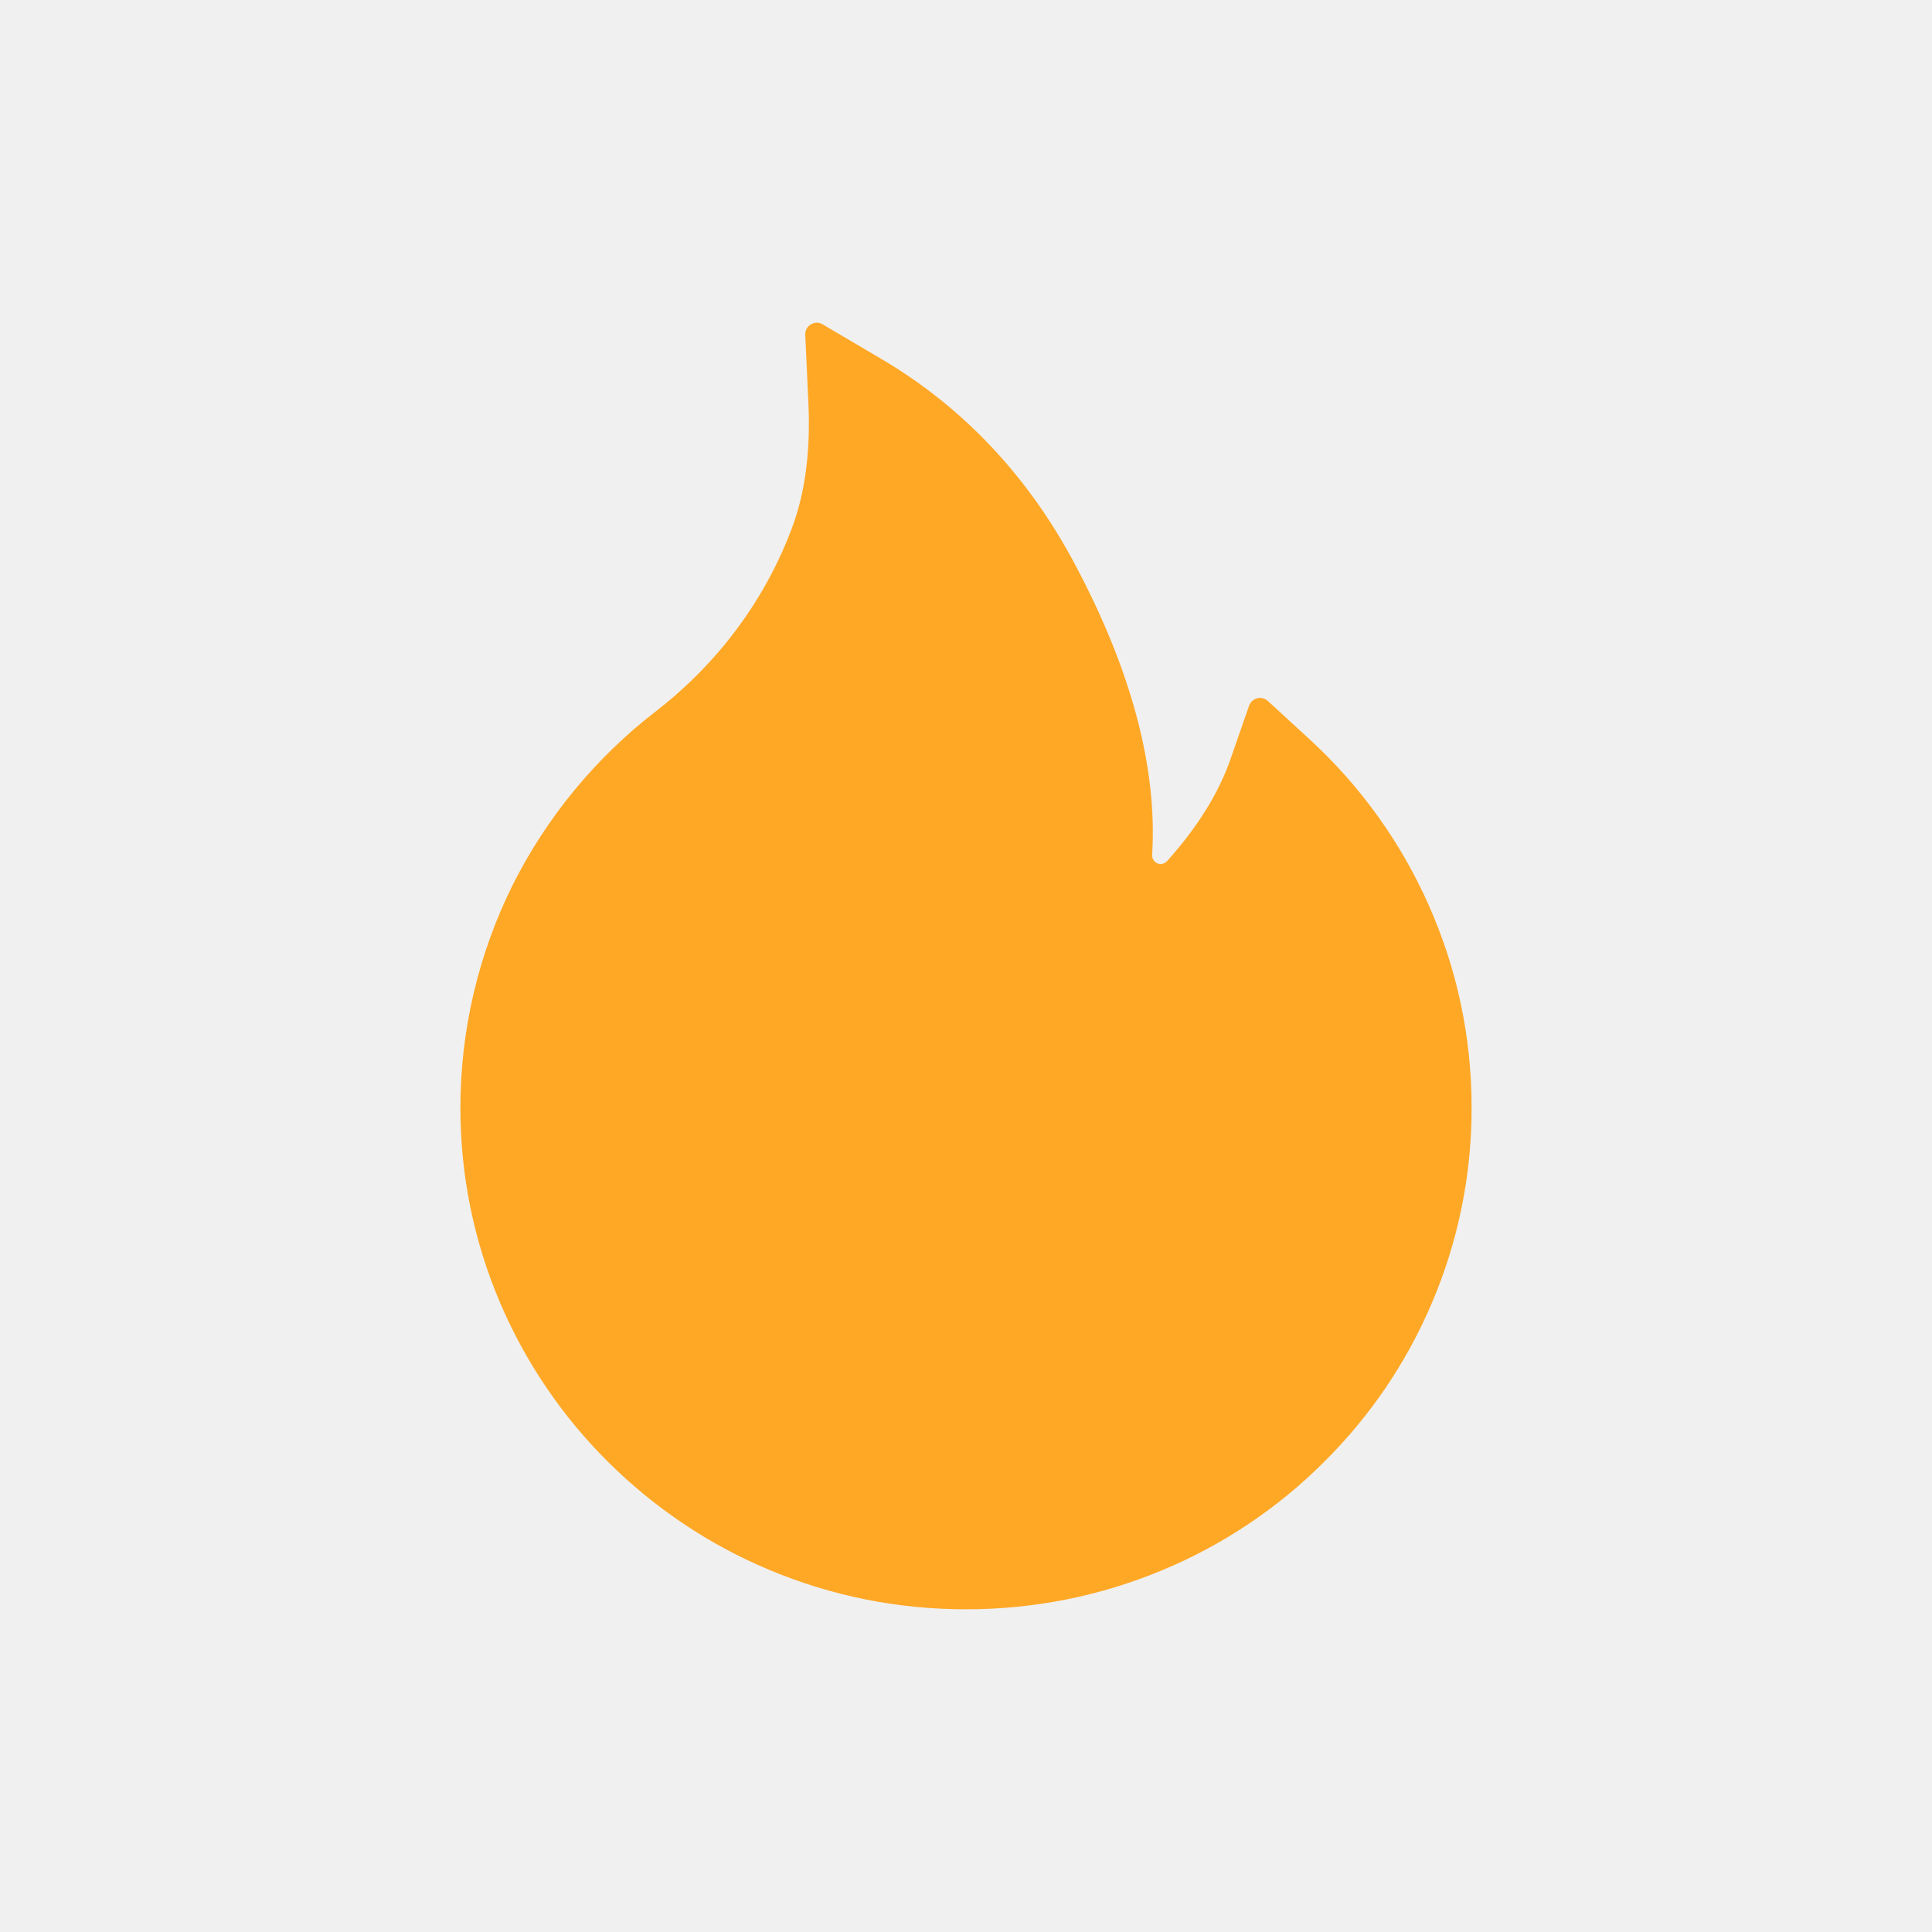
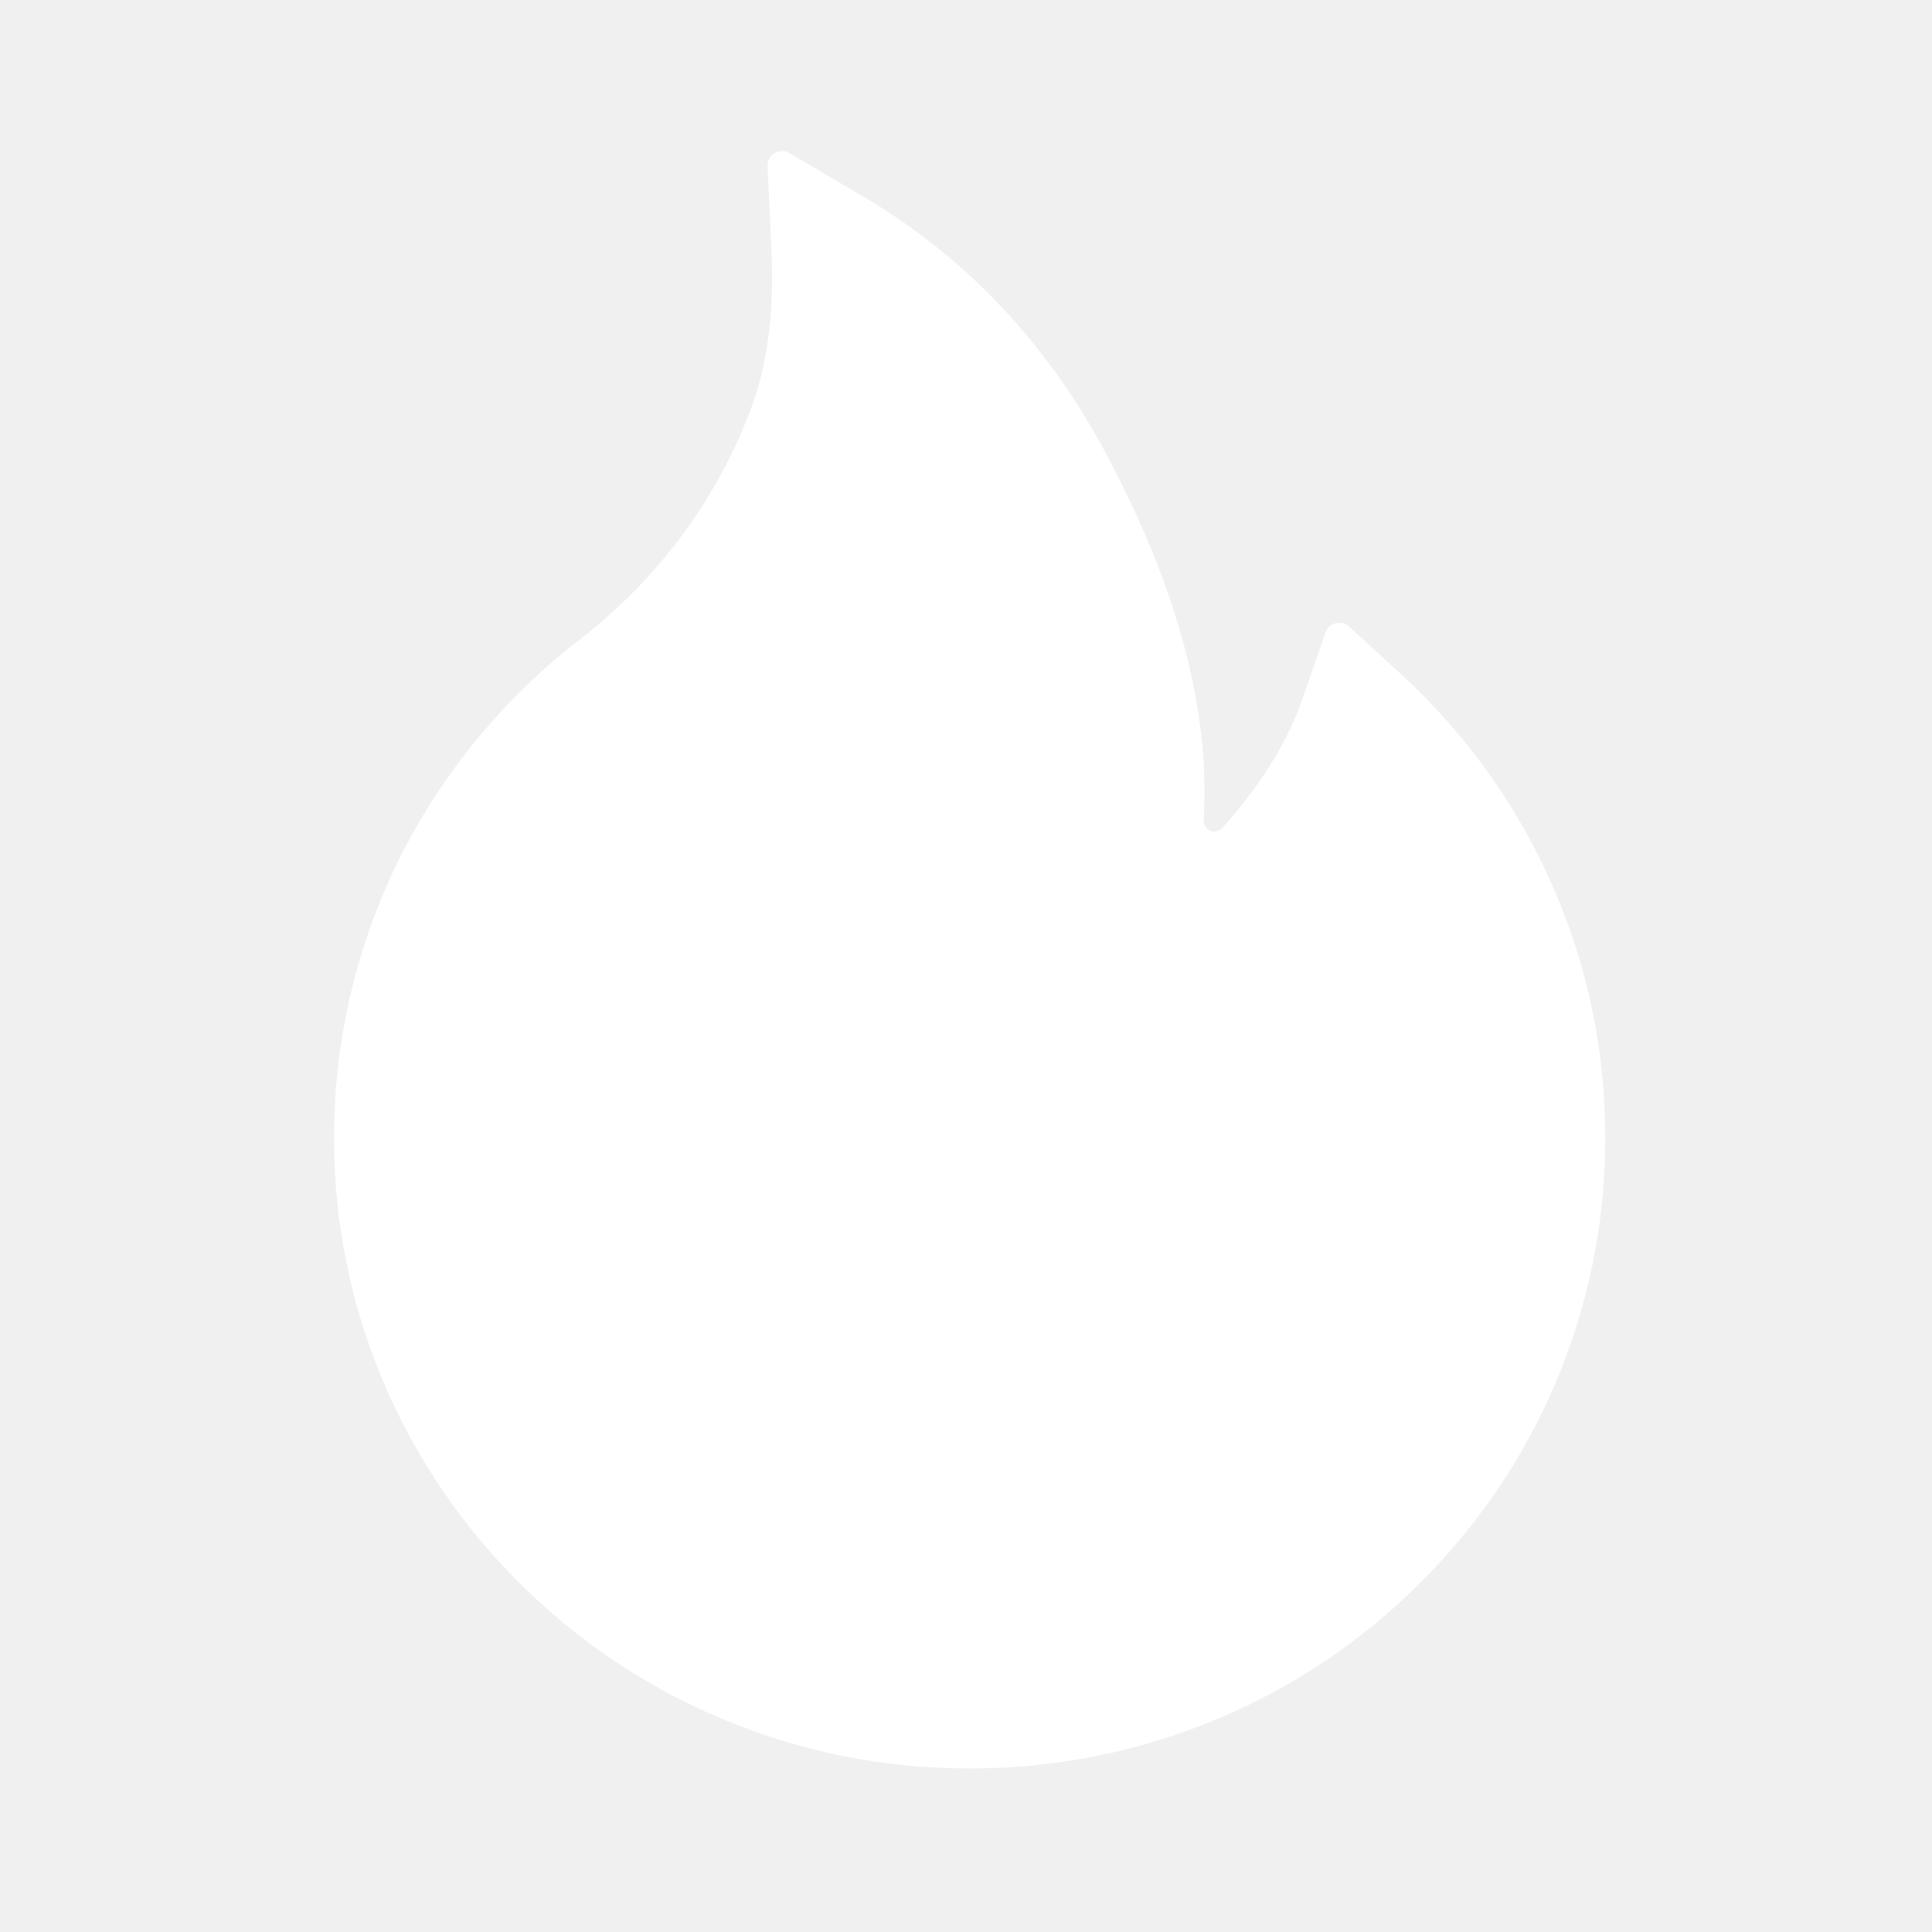
- <svg xmlns="http://www.w3.org/2000/svg" width="1389" height="1389" viewBox="0 0 1389 1389" fill="none">
-   <path d="M1027.12 650.612C1007.07 605.438 977.931 564.891 941.514 531.51L911.463 503.906C910.443 502.994 909.215 502.347 907.887 502.022C906.559 501.697 905.171 501.703 903.845 502.039C902.52 502.376 901.297 503.034 900.285 503.954C899.273 504.874 898.501 506.029 898.039 507.318L884.614 545.881C876.249 570.073 860.863 594.783 839.073 619.079C837.628 620.63 835.975 621.043 834.839 621.147C833.704 621.25 831.948 621.043 830.399 619.596C828.953 618.355 828.23 616.494 828.334 614.633C832.154 552.394 813.566 482.195 772.879 405.792C739.214 342.312 692.434 292.79 633.985 258.259L591.336 233.136C585.76 229.828 578.634 234.17 578.944 240.683L581.216 290.309C582.765 324.22 578.841 354.202 569.547 379.118C558.187 409.617 541.871 437.945 521.011 463.378C506.494 481.054 490.04 497.041 471.959 511.04C428.412 544.554 393.003 587.498 368.383 636.655C343.823 686.24 331.03 740.833 331 796.18C331 844.979 340.604 892.227 359.605 936.786C377.952 979.688 404.429 1018.62 437.571 1051.44C471.03 1084.53 509.858 1110.58 553.127 1128.67C597.945 1147.49 645.448 1157 694.5 1157C743.551 1157 791.054 1147.49 835.872 1128.78C879.034 1110.79 918.284 1084.56 951.428 1051.55C984.886 1018.46 1011.12 979.795 1029.39 936.89C1048.37 892.452 1058.1 844.611 1058 796.284C1058 745.831 1047.67 696.826 1027.12 650.612V650.612Z" fill="#FFA826" />
+ <svg xmlns="http://www.w3.org/2000/svg" width="86" height="86" viewBox="0 0 86 86" fill="none">
+   <path d="M69.052 39.306C67.492 35.79 65.223 32.634 62.389 30.035L60.05 27.887C59.97 27.816 59.875 27.765 59.771 27.74C59.668 27.715 59.56 27.715 59.457 27.741C59.353 27.768 59.258 27.819 59.18 27.89C59.101 27.962 59.041 28.052 59.005 28.152L57.96 31.154C57.309 33.037 56.111 34.96 54.415 36.852C54.303 36.972 54.174 37.004 54.085 37.013C53.997 37.02 53.86 37.004 53.74 36.892C53.627 36.795 53.571 36.65 53.579 36.505C53.876 31.661 52.43 26.197 49.263 20.25C46.642 15.309 43.001 11.454 38.451 8.766L35.132 6.811C34.698 6.553 34.143 6.891 34.167 7.398L34.344 11.261C34.465 13.9 34.159 16.234 33.436 18.174C32.551 20.547 31.281 22.753 29.658 24.732C28.528 26.108 27.247 27.352 25.84 28.442C22.45 31.051 19.694 34.393 17.777 38.22C15.866 42.079 14.87 46.329 14.868 50.637C14.868 54.435 15.615 58.113 17.094 61.581C18.522 64.921 20.583 67.951 23.163 70.506C25.767 73.081 28.79 75.109 32.158 76.517C35.646 77.982 39.344 78.722 43.162 78.722C46.98 78.722 50.677 77.982 54.166 76.525C57.526 75.125 60.581 73.083 63.16 70.514C65.765 67.939 67.806 64.929 69.229 61.589C70.706 58.13 71.463 54.407 71.456 50.645C71.456 46.718 70.652 42.903 69.052 39.306V39.306Z" fill="white" />
</svg>
